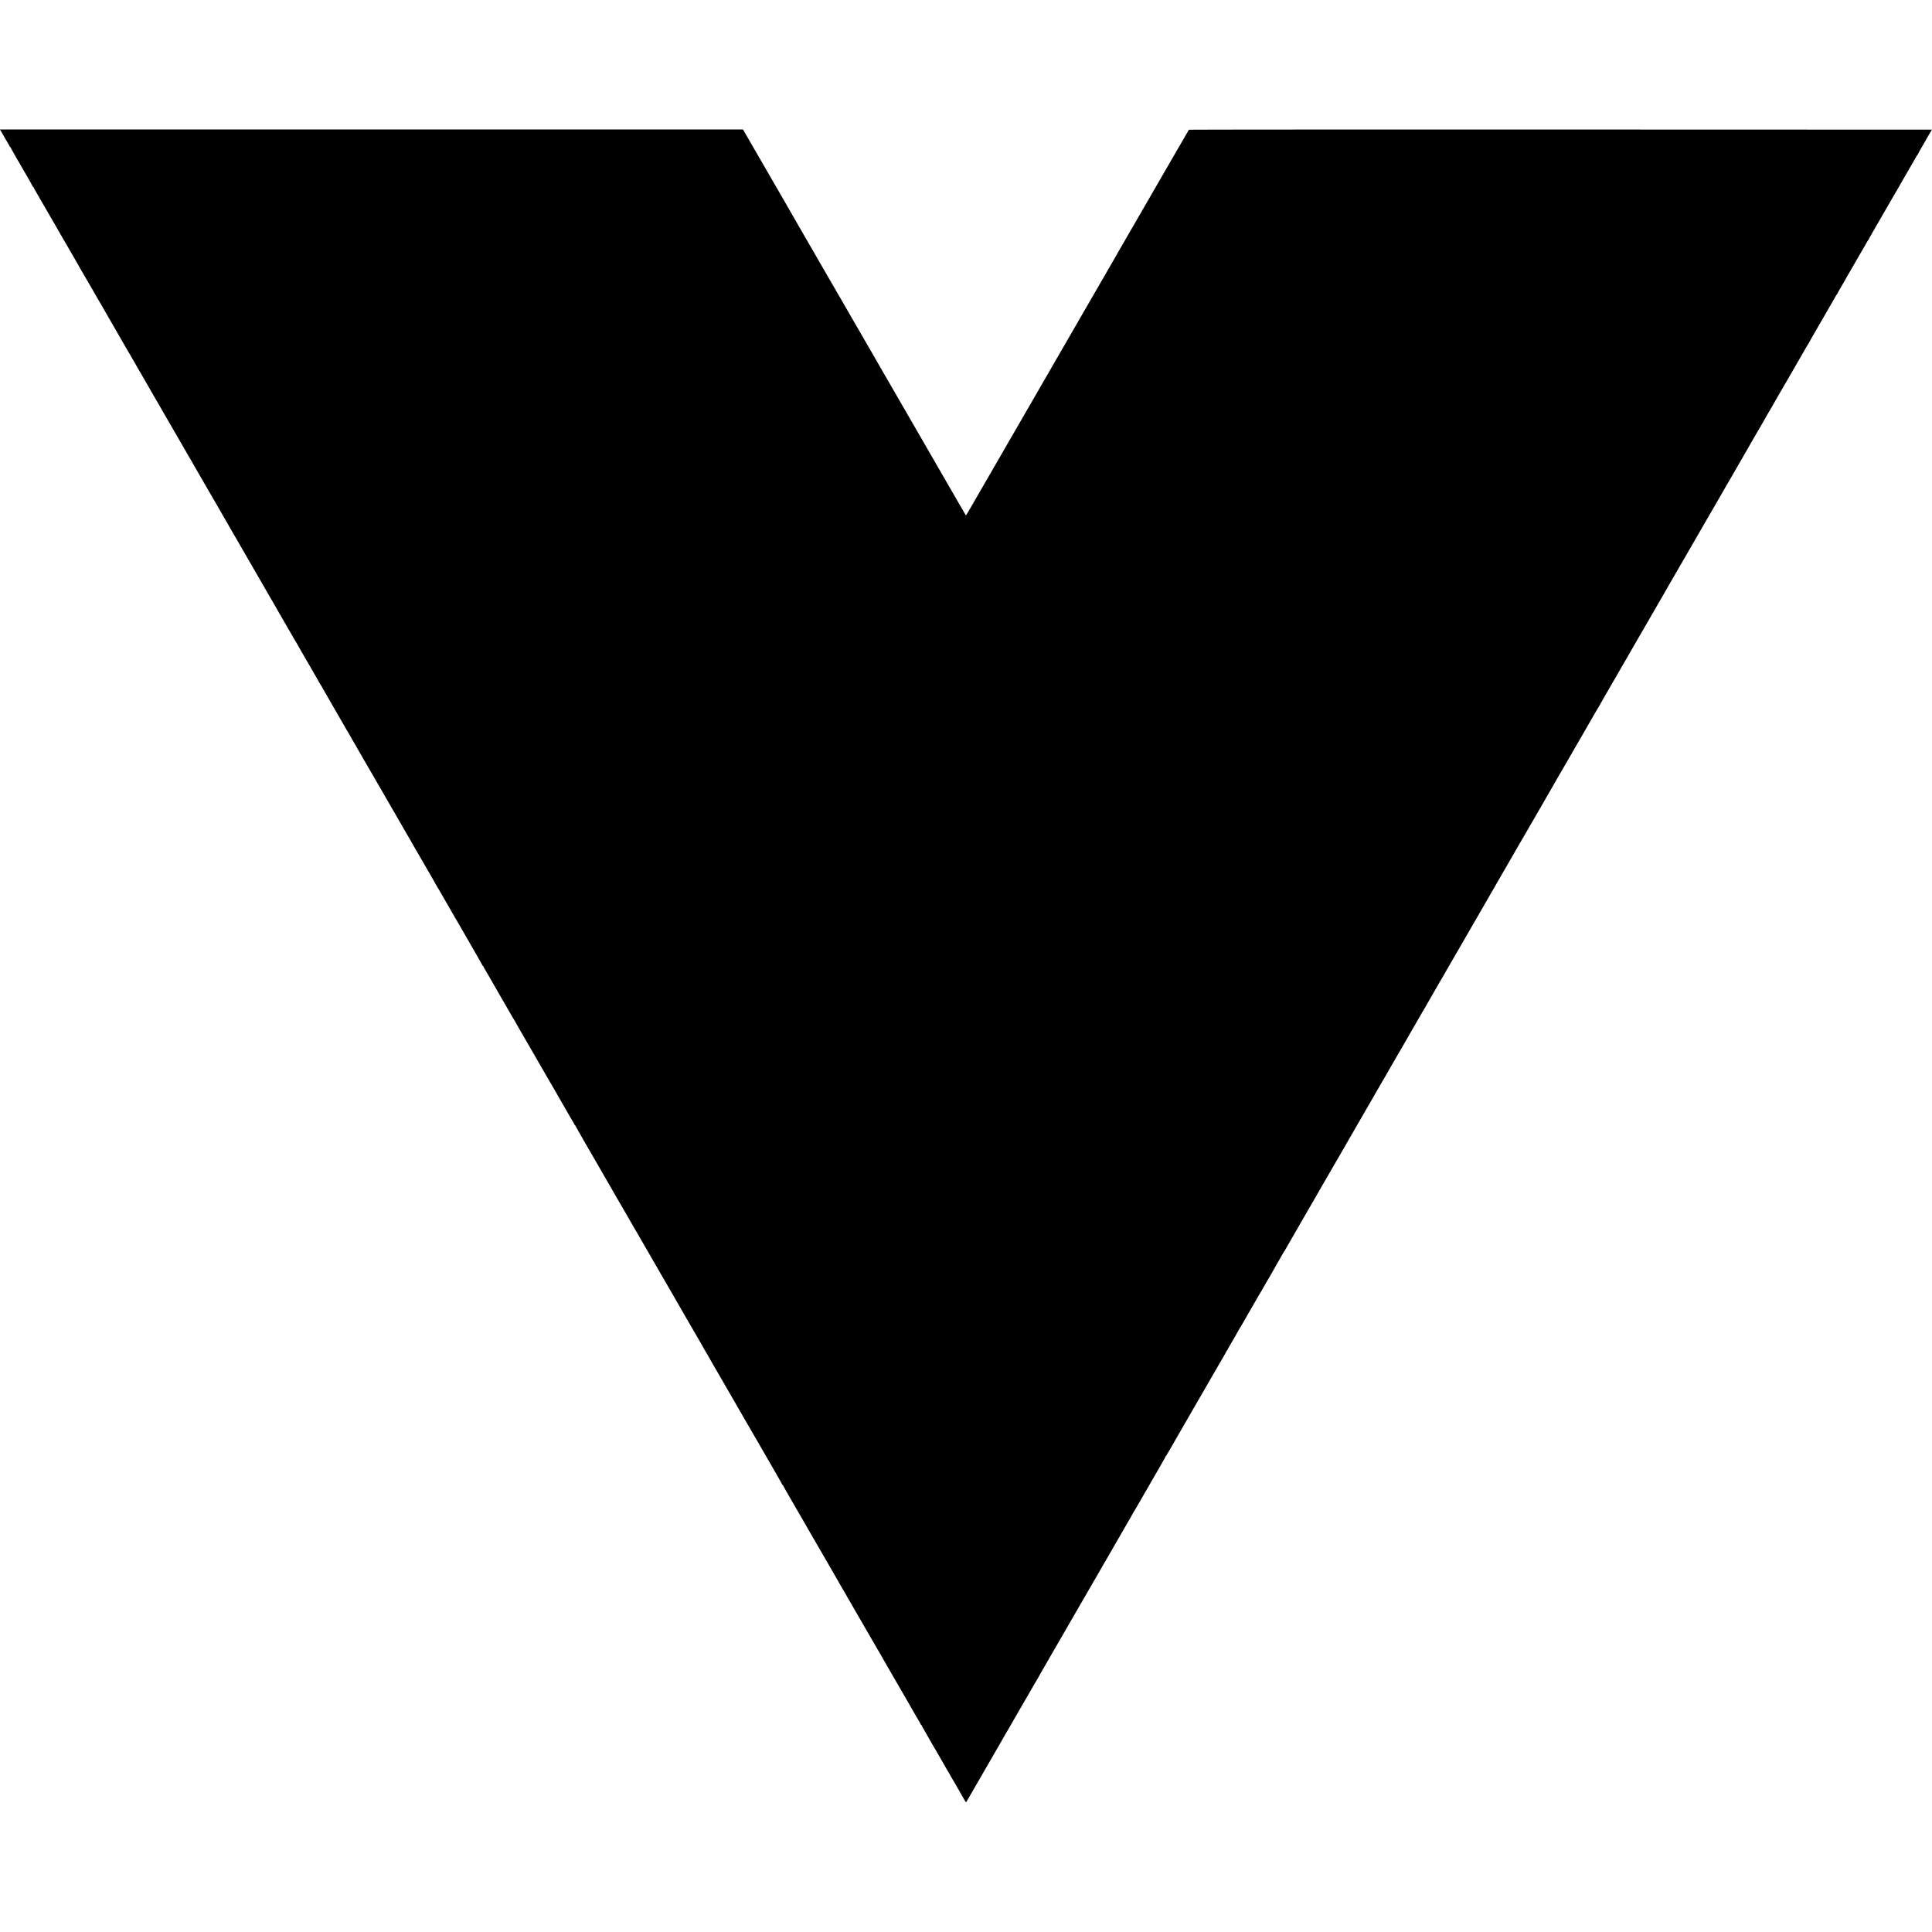
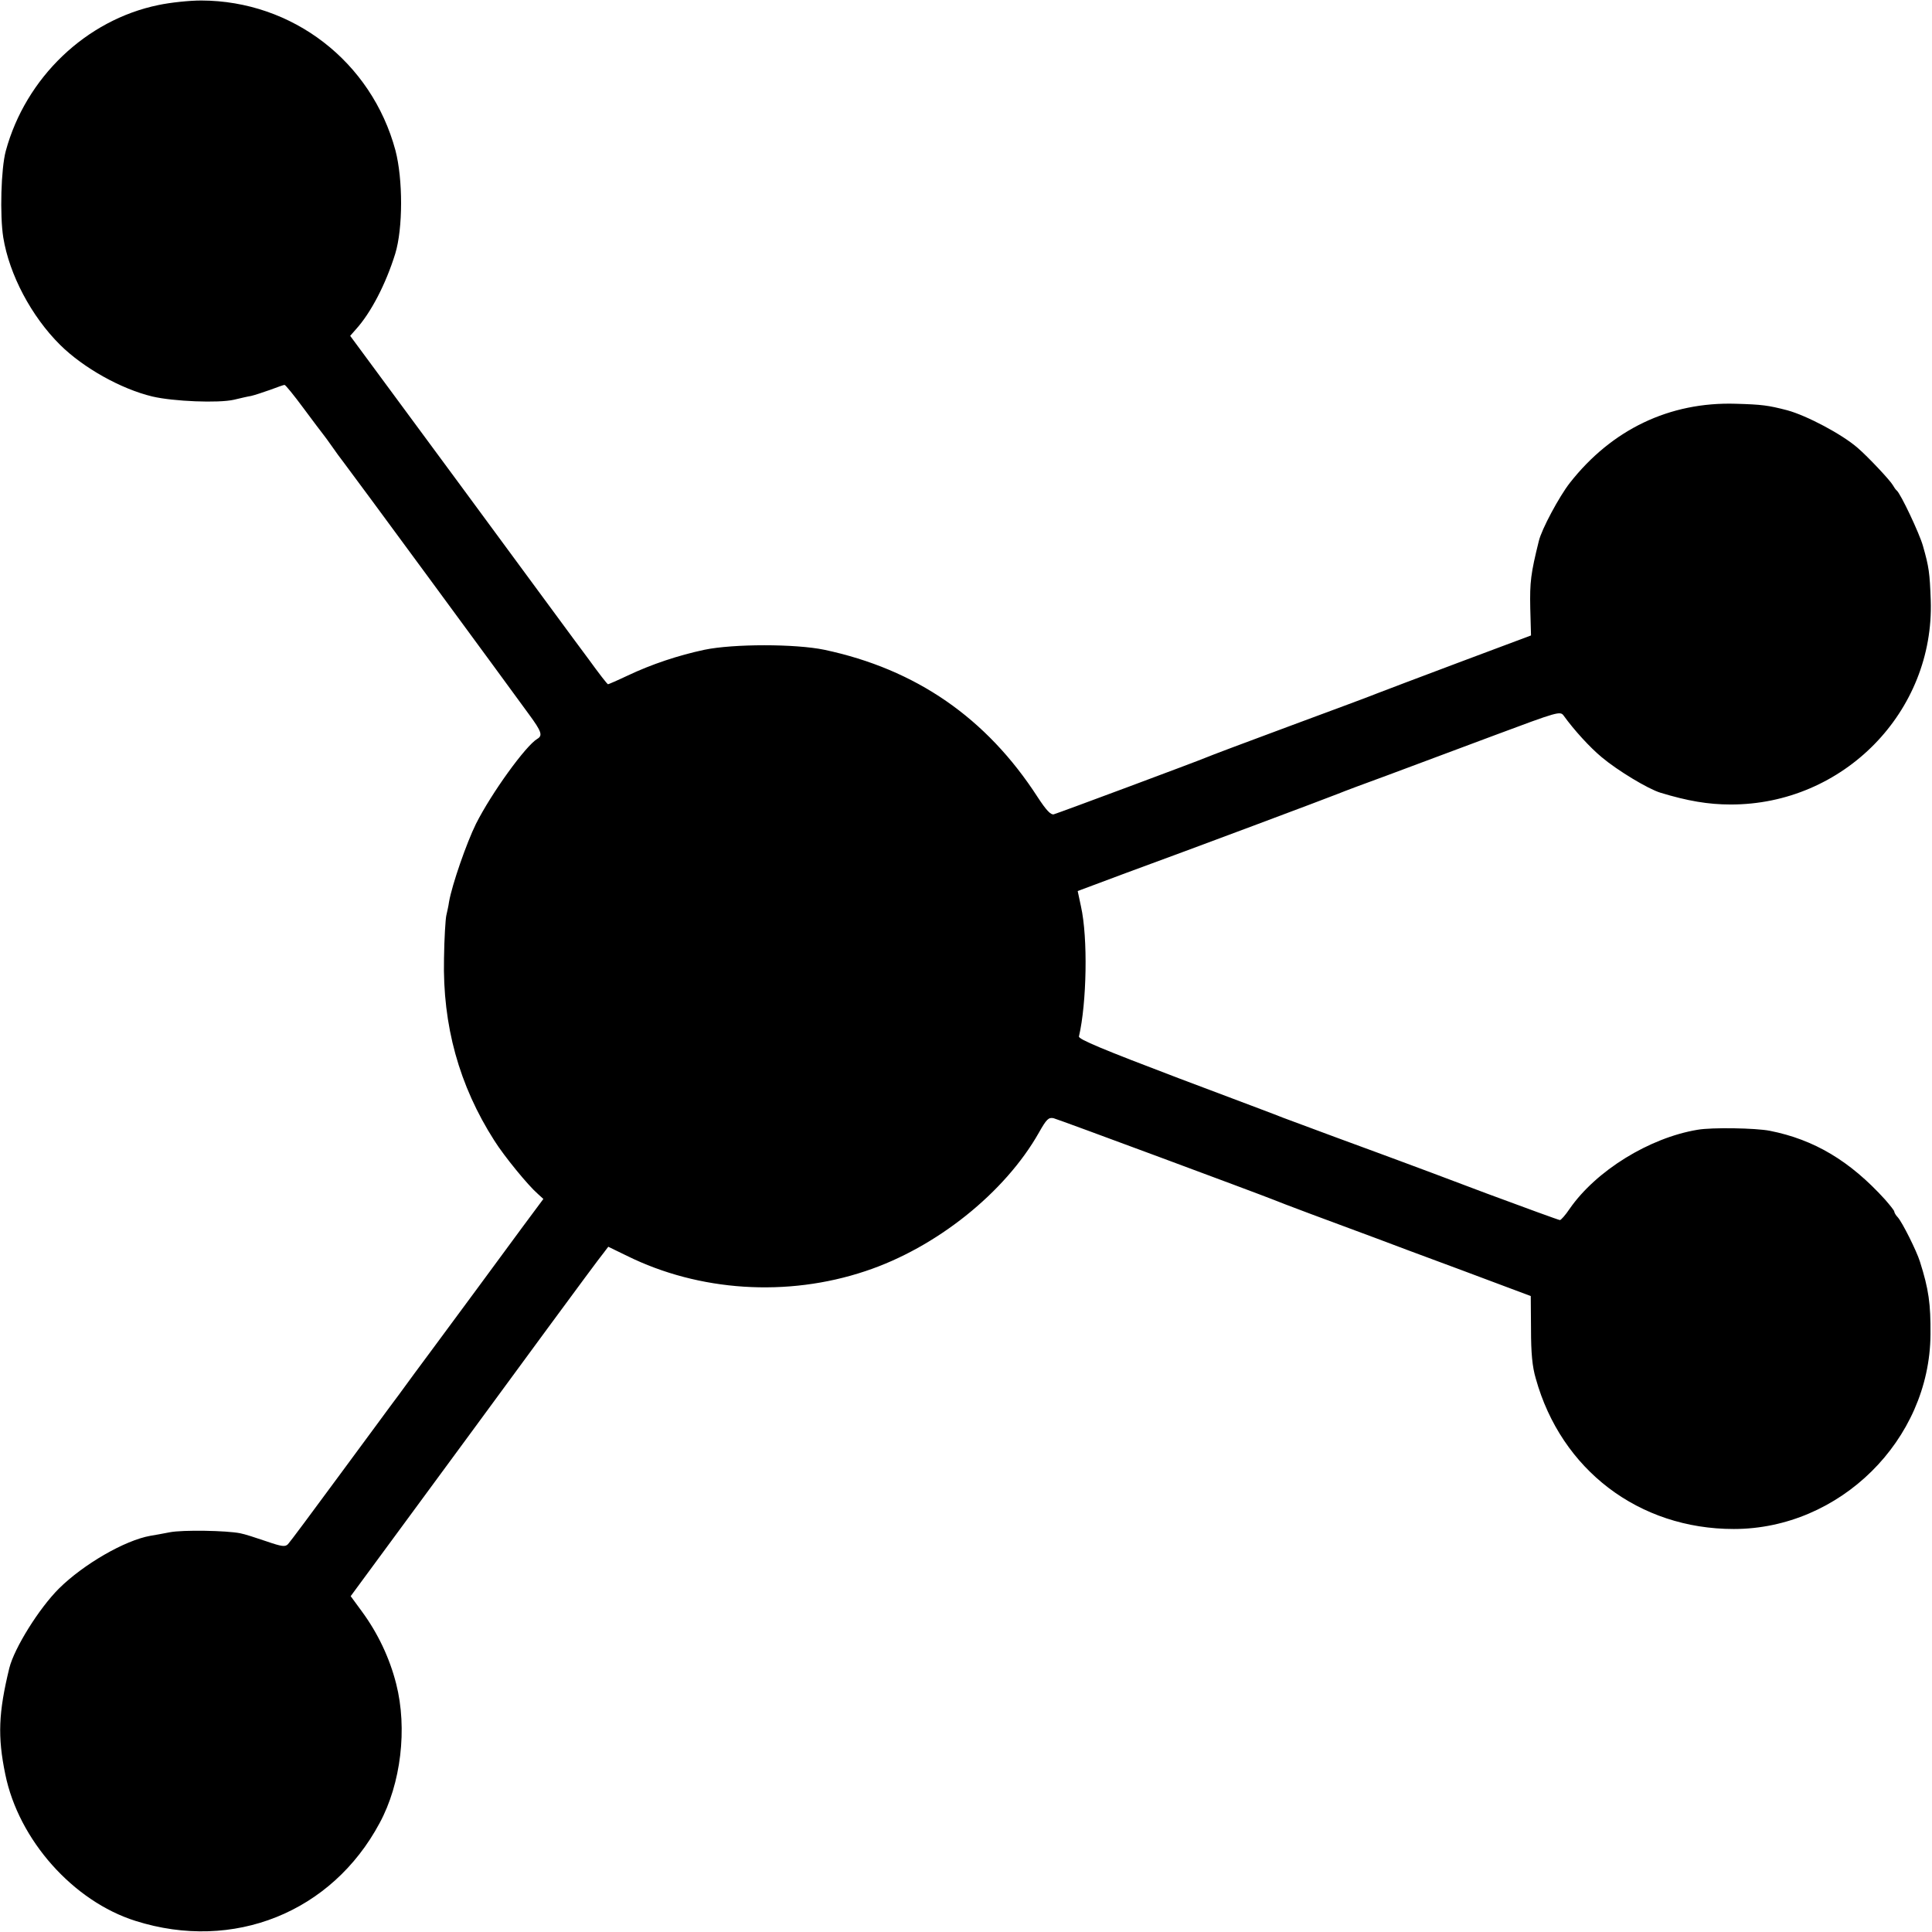
- <svg xmlns="http://www.w3.org/2000/svg" version="1.0" width="16pt" height="16pt" viewBox="0 0 16 16" preserveAspectRatio="xMidYMid meet">
-   <g transform="translate(0,16) scale(0.00032,-0.00032)" fill="#000000" stroke="none">
-     <path d="M18 46618 c45 -75 122 -207 122 -211 0 -2 25 -45 55 -95 30 -50 55 -96 55 -102 0 -5 5 -10 10 -10 6 0 10 -4 10 -9 0 -5 73 -135 161 -288 89 -153 173 -298 187 -323 14 -25 32 -57 41 -72 88 -149 187 -324 189 -335 2 -7 8 -13 13 -13 5 0 9 -4 9 -10 0 -5 46 -89 103 -187 175 -302 490 -846 507 -876 8 -16 20 -36 25 -45 28 -46 290 -498 339 -585 13 -23 74 -129 136 -236 61 -107 123 -215 137 -240 14 -25 29 -50 33 -56 5 -5 23 -37 40 -70 18 -33 38 -67 44 -75 11 -16 21 -33 63 -109 14 -25 29 -50 33 -56 4 -5 21 -35 38 -65 55 -100 261 -455 269 -465 4 -5 14 -21 20 -35 15 -29 41 -75 103 -180 24 -41 52 -88 60 -105 9 -16 57 -100 107 -185 112 -193 362 -626 380 -660 8 -14 23 -38 33 -55 11 -16 23 -37 27 -45 4 -8 26 -46 48 -85 23 -38 53 -90 67 -115 46 -81 64 -113 178 -310 62 -107 121 -210 132 -227 37 -67 56 -99 85 -148 16 -27 32 -57 36 -65 4 -8 15 -27 25 -42 9 -15 53 -89 96 -165 44 -76 177 -307 296 -513 120 -206 268 -463 330 -570 131 -227 117 -203 200 -348 36 -62 73 -125 82 -140 10 -15 21 -34 25 -42 4 -8 20 -37 36 -65 17 -27 38 -65 48 -82 49 -85 64 -111 87 -153 13 -25 28 -49 32 -55 4 -5 78 -134 165 -285 87 -151 166 -288 176 -305 10 -16 26 -43 35 -59 9 -17 125 -217 257 -445 132 -229 253 -441 270 -471 17 -30 45 -79 64 -108 18 -29 33 -54 33 -57 0 -2 20 -37 44 -77 24 -40 123 -212 221 -383 97 -170 190 -330 205 -355 16 -25 39 -65 53 -90 13 -25 81 -144 152 -265 70 -121 137 -238 150 -260 12 -22 37 -65 55 -95 18 -30 43 -73 55 -95 12 -22 48 -85 80 -140 77 -132 163 -280 190 -330 13 -22 71 -123 130 -225 59 -102 116 -199 126 -217 10 -17 29 -50 43 -72 15 -22 26 -43 26 -45 0 -2 27 -50 60 -106 33 -56 60 -103 60 -105 0 -2 55 -98 90 -155 8 -14 182 -316 239 -414 13 -22 45 -79 72 -124 27 -46 49 -86 49 -89 0 -2 14 -24 30 -48 16 -24 30 -46 30 -49 0 -5 74 -135 100 -176 5 -8 24 -42 43 -75 50 -88 58 -101 262 -455 104 -179 199 -345 213 -370 14 -25 28 -49 32 -55 4 -5 17 -26 28 -45 10 -19 62 -109 114 -200 114 -197 133 -230 170 -295 16 -27 33 -57 38 -65 17 -28 96 -165 103 -180 4 -8 16 -28 26 -45 10 -16 77 -131 148 -255 72 -124 181 -313 243 -420 62 -107 121 -209 131 -227 35 -62 323 -560 392 -678 38 -66 83 -145 100 -175 16 -30 33 -59 37 -65 4 -5 17 -27 29 -47 34 -61 56 -100 90 -156 17 -29 31 -55 31 -57 0 -2 17 -32 39 -67 21 -35 134 -229 251 -433 117 -203 235 -407 261 -451 27 -45 49 -85 49 -88 0 -4 8 -19 19 -34 15 -21 200 -341 309 -533 10 -19 33 -58 51 -87 17 -29 31 -54 31 -56 0 -2 25 -44 55 -94 30 -50 55 -95 55 -98 0 -4 6 -15 14 -23 7 -9 27 -41 43 -71 17 -30 170 -297 342 -594 171 -296 311 -542 311 -547 0 -5 5 -9 10 -9 6 0 10 -4 10 -10 0 -5 22 -47 49 -92 27 -46 58 -99 68 -118 24 -43 81 -140 93 -160 5 -8 66 -114 135 -235 69 -121 130 -227 135 -235 12 -21 259 -447 283 -490 10 -19 28 -47 38 -62 11 -14 19 -29 19 -32 0 -3 37 -69 83 -148 99 -170 305 -526 337 -583 13 -22 31 -53 41 -70 11 -16 22 -37 26 -45 7 -14 82 -146 103 -180 14 -24 181 -311 205 -355 13 -22 46 -80 75 -130 29 -49 64 -110 78 -135 14 -25 51 -88 82 -140 31 -52 59 -102 63 -110 4 -8 18 -33 31 -55 205 -353 284 -489 309 -535 17 -30 45 -78 62 -106 18 -28 36 -60 39 -72 4 -12 12 -22 17 -22 5 0 9 -4 9 -10 0 -5 109 -197 241 -427 133 -230 250 -431 259 -448 51 -90 222 -385 280 -485 37 -63 78 -135 92 -160 14 -25 67 -117 118 -205 51 -88 101 -175 111 -193 34 -58 55 -95 149 -257 51 -88 101 -173 110 -190 9 -16 76 -131 147 -255 72 -124 140 -241 151 -260 61 -108 281 -489 355 -615 38 -66 77 -133 87 -150 35 -63 91 -161 100 -175 14 -23 99 -169 128 -220 54 -97 135 -235 142 -245 4 -5 20 -32 35 -60 26 -48 238 -416 276 -480 10 -16 26 -46 37 -65 30 -53 382 -661 403 -695 10 -16 22 -37 26 -45 4 -8 26 -48 50 -88 24 -41 43 -75 43 -77 0 -2 22 -40 50 -85 27 -45 50 -84 50 -86 0 -3 38 -69 83 -147 84 -142 302 -520 340 -587 10 -19 34 -60 52 -90 18 -30 44 -75 57 -100 14 -25 45 -79 70 -120 25 -41 56 -96 70 -121 14 -25 77 -133 138 -240 62 -107 122 -210 132 -229 25 -43 310 -535 337 -581 11 -19 26 -45 34 -59 17 -32 238 -414 266 -460 11 -19 24 -41 28 -49 3 -7 75 -133 160 -278 84 -146 153 -269 153 -274 0 -5 5 -9 10 -9 6 0 10 -4 10 -10 0 -5 82 -150 181 -322 182 -314 201 -346 240 -415 12 -21 80 -139 152 -263 71 -124 141 -245 155 -270 14 -25 28 -49 32 -55 6 -8 145 -248 220 -380 37 -66 209 -362 229 -395 11 -19 24 -42 28 -49 4 -8 67 -118 140 -243 73 -125 133 -230 133 -233 0 -2 15 -28 33 -57 19 -29 47 -78 64 -108 17 -30 53 -93 79 -139 53 -90 82 -141 157 -272 82 -142 115 -199 381 -659 142 -245 268 -463 281 -485 12 -22 71 -125 132 -230 60 -104 172 -298 248 -430 76 -132 146 -253 156 -270 11 -16 22 -36 26 -44 3 -8 30 -54 60 -103 29 -49 53 -91 53 -93 0 -3 18 -34 40 -70 22 -36 40 -67 40 -69 0 -2 37 -66 81 -142 45 -77 98 -168 119 -204 20 -36 47 -81 58 -100 12 -19 27 -47 33 -62 6 -16 15 -28 20 -28 5 0 9 -4 9 -9 0 -6 63 -118 140 -251 77 -133 140 -243 140 -245 0 -2 18 -33 41 -70 22 -37 49 -83 60 -101 10 -19 29 -51 40 -71 25 -45 109 -189 126 -218 7 -11 17 -29 22 -40 6 -11 22 -38 35 -60 14 -22 37 -62 52 -90 14 -27 35 -62 45 -77 11 -14 19 -29 19 -32 0 -3 18 -35 40 -71 22 -36 40 -67 40 -69 0 -2 19 -35 42 -72 23 -38 55 -94 72 -124 26 -47 139 -244 171 -298 6 -9 21 -36 34 -60 28 -48 37 -51 51 -19 6 12 19 36 29 52 10 17 27 46 38 65 11 19 104 181 208 360 103 179 199 345 213 370 14 25 42 74 64 109 21 34 38 65 38 67 0 2 18 33 40 69 22 36 40 67 40 69 0 3 177 310 199 346 16 26 136 234 140 244 2 5 25 44 52 88 27 44 49 81 49 84 0 2 18 34 40 70 22 36 40 67 40 69 0 2 20 36 43 77 35 58 169 289 297 513 9 17 50 86 90 155 40 69 86 150 103 180 16 30 35 62 41 70 6 8 16 24 22 35 35 64 72 129 167 293 59 100 116 199 127 220 11 20 30 53 41 72 43 72 1070 1850 1121 1940 14 25 65 113 113 195 48 83 96 166 107 185 10 19 28 50 38 68 11 18 73 124 137 235 64 111 175 303 246 427 71 124 173 299 225 390 52 91 116 202 143 248 27 45 49 85 49 89 0 4 6 14 14 22 7 9 28 43 46 76 26 47 251 436 378 655 11 19 29 51 40 70 11 19 101 176 201 348 99 172 181 317 181 323 0 5 5 9 10 9 6 0 10 5 10 11 0 6 8 23 18 37 11 15 32 52 49 82 16 30 130 228 253 440 122 212 234 405 248 430 13 25 39 70 57 100 39 65 69 117 130 225 25 44 50 87 55 95 12 19 78 134 220 380 61 107 129 224 150 260 161 277 222 382 246 425 15 28 47 83 71 123 24 41 43 78 43 83 0 5 4 9 8 9 4 0 13 12 19 28 7 15 23 45 36 67 66 110 277 478 277 483 0 3 6 13 14 21 7 9 27 41 43 71 17 30 45 80 63 110 34 57 375 649 394 685 6 11 16 27 22 35 6 8 26 42 44 75 18 33 41 74 51 90 10 17 24 41 32 55 54 97 72 128 88 152 11 14 19 28 19 30 0 3 79 141 175 308 96 167 175 305 175 308 0 3 6 13 14 21 7 9 26 39 41 66 33 60 276 483 338 587 24 40 46 80 50 88 4 8 13 24 20 35 14 23 95 163 125 215 11 19 52 91 92 160 40 69 80 139 90 155 9 17 103 179 207 360 105 182 200 346 211 365 103 181 463 802 489 845 7 11 15 27 19 35 4 8 29 51 55 95 64 110 828 1433 848 1470 9 17 24 41 33 55 9 14 29 48 45 77 15 28 52 93 82 145 30 51 62 107 71 123 17 30 231 398 400 690 51 88 103 179 115 202 12 23 26 48 32 55 6 7 24 38 40 68 17 30 61 107 98 170 37 63 84 144 103 180 19 36 41 72 48 81 8 8 14 18 14 21 0 4 27 51 59 106 32 55 72 124 89 154 16 29 71 125 122 213 51 88 104 180 118 205 13 25 28 50 32 55 4 6 17 26 28 45 11 19 45 80 77 135 31 55 66 116 77 135 11 19 88 152 171 295 401 694 620 1072 650 1125 11 19 87 152 170 295 83 143 158 273 166 288 9 16 21 36 26 45 6 9 31 52 55 96 25 43 54 94 66 115 11 20 95 164 186 321 91 157 173 299 182 315 9 17 26 46 37 65 12 19 66 114 121 210 56 96 108 186 117 200 8 14 24 40 34 59 24 45 383 664 412 713 5 9 17 29 26 45 15 28 120 210 241 419 36 61 68 117 72 125 4 8 12 23 19 34 35 57 245 420 262 453 11 20 35 61 53 90 17 29 32 54 32 56 0 3 28 51 62 108 33 57 70 119 80 138 10 19 23 42 28 50 5 8 32 53 59 100 27 47 149 258 271 470 122 212 234 405 248 430 30 53 62 108 80 135 6 11 15 27 19 35 4 8 85 150 181 315 96 165 187 323 202 350 31 56 116 202 130 225 5 8 25 42 43 75 19 33 92 159 162 280 149 257 157 271 202 350 19 33 38 67 43 75 9 14 228 392 275 475 12 22 55 96 95 165 40 69 80 139 90 155 24 42 202 350 221 383 9 15 27 47 41 72 14 25 75 131 136 236 61 106 121 210 134 232 99 172 271 470 279 482 5 8 23 40 40 70 18 30 81 141 142 245 60 105 121 210 135 235 14 25 71 124 127 220 56 96 143 247 194 335 51 88 96 167 102 175 14 24 180 311 204 355 23 43 340 590 356 615 5 8 50 87 101 175 171 301 517 898 582 1008 25 43 46 81 46 83 0 2 12 23 27 47 14 23 40 67 56 97 16 30 35 62 42 70 7 8 15 22 18 30 4 8 20 38 37 65 16 28 33 57 37 65 6 12 111 196 143 250 5 8 55 95 112 193 57 98 113 195 126 215 12 20 27 46 32 57 6 11 14 27 20 35 5 8 76 130 156 270 80 140 165 287 187 325 23 39 52 90 66 115 13 25 30 52 37 61 8 8 14 18 14 21 0 4 41 77 92 165 50 87 175 302 276 478 101 176 208 360 236 408 28 49 67 117 86 152 19 35 41 70 48 77 6 6 12 15 12 19 0 7 124 224 167 291 12 21 23 40 23 42 0 2 21 40 46 83 26 43 55 92 64 109 54 95 327 568 354 614 19 30 45 75 59 100 71 128 82 145 89 148 4 2 8 8 8 13 0 5 42 82 94 172 311 538 496 858 518 897 14 25 40 70 58 100 18 30 42 71 53 90 10 19 79 139 152 265 73 127 142 246 153 265 10 19 43 76 72 125 29 50 63 108 75 130 65 116 80 140 87 143 4 2 8 8 8 12 0 8 114 212 140 250 6 8 14 24 20 35 5 11 54 97 108 190 l100 170 -9611 3 c-5286 1 -9614 -1 -9618 -5 -5 -6 -419 -719 -619 -1068 -89 -155 -267 -463 -323 -560 -38 -66 -81 -140 -95 -165 -31 -56 -263 -457 -526 -910 -110 -190 -224 -388 -254 -440 -29 -52 -61 -109 -71 -125 -23 -39 -243 -420 -268 -465 -11 -19 -204 -352 -428 -740 -224 -388 -477 -826 -563 -975 -85 -148 -185 -322 -222 -385 -37 -63 -120 -207 -185 -320 -65 -113 -177 -306 -248 -430 -72 -124 -172 -297 -222 -385 -51 -88 -142 -245 -202 -350 -131 -226 -247 -427 -408 -705 -65 -113 -249 -432 -410 -710 -160 -278 -388 -673 -506 -877 -118 -205 -216 -373 -219 -373 -3 0 -52 82 -109 183 -58 100 -144 250 -192 332 -95 164 -402 696 -647 1120 -85 149 -228 396 -317 550 -212 365 -982 1700 -1008 1745 -10 19 -43 76 -72 125 -29 50 -64 110 -77 135 -14 25 -63 110 -110 190 -47 80 -96 165 -110 190 -14 25 -99 171 -188 325 -89 154 -174 300 -188 325 -13 25 -64 113 -112 195 -48 83 -140 242 -205 355 -65 113 -183 317 -263 454 -79 137 -152 264 -163 282 -50 89 -335 583 -354 614 -12 19 -34 58 -50 85 -15 28 -129 226 -253 440 -124 215 -235 408 -247 430 -12 22 -69 121 -127 220 -58 99 -226 389 -373 645 -148 256 -324 561 -392 678 -67 117 -134 232 -147 255 -13 23 -33 59 -46 80 l-22 37 -9615 0 -9615 0 20 -32z" />
-   </g>
+ <svg xmlns="http://www.w3.org/2000/svg" version="1" width="1024" height="1024" viewBox="0 0 768 768">
+   <path d="M63 2C34.2 7.9 10.2 30.9 2.3 60c-1.9 7-2.4 25.6-1 34.4 2.4 14.8 11.2 31.4 22.6 42.7 9.3 9.2 24.2 17.5 36.6 20.5 8.5 2 26.4 2.7 32.5 1.3 2.5-.6 5.5-1.3 6.8-1.5 1.3-.3 4.7-1.4 7.5-2.4 2.9-1.1 5.5-2 5.8-2 .4 0 3.8 4.2 7.5 9.2 3.8 5.1 7.3 9.8 7.9 10.5.5.6 2.1 2.8 3.5 4.8s3.4 4.8 4.6 6.3c2.3 2.9 66.1 89.7 73.7 100.2 5 6.8 5.5 8.4 3.3 9.7-4.6 2.7-18.2 21.5-24.4 33.8-3.7 7.5-9.5 24.1-10.7 31-.2 1.6-.8 4.1-1.1 5.5-.3 1.4-.8 9-.9 17-.6 26.6 6 50.5 20 72.4 3.9 6.2 13.4 17.8 17.2 21.1l2.3 2.1-8.1 10.9c-11.1 15.1-24.8 33.7-35.4 48-4.9 6.6-11.2 15.1-14 19-2.9 3.8-13.6 18.5-24 32.5-10.3 14-19.3 26.1-20 26.8-1.1 1.2-2.5 1-8.6-1.1-4.1-1.4-8.7-2.9-10.4-3.2-5.4-1.1-22.9-1.4-28-.4-2.7.5-6.2 1.2-7.7 1.4-10.2 1.8-26.6 11.3-36.4 21-7.9 7.9-17.7 23.6-19.7 31.6-4.3 17.7-4.7 27.2-1.6 42.2 5.3 26.1 27 50.5 51.8 58.3 38.9 12.3 78-3.4 97-38.9 8.5-15.7 11.1-37.6 6.6-55.3-2.6-10.3-7.3-20.2-13.7-28.9l-4.4-6 18.4-25c23.7-32.2 35.1-47.7 59.9-81.5 11.1-15.1 21.1-28.6 22.2-29.9l1.9-2.5 7.4 3.6c28.7 14.2 63.7 16.5 94.8 6.1 28.1-9.3 55.5-31.2 69-55.1 3-5.3 3.8-6.1 5.8-5.7 2 .5 81.4 30 87.4 32.4 2 .9 24.2 9.2 41.3 15.5 3.3 1.3 18.4 6.9 33.5 12.5l27.5 10.3.1 13.2c0 9.4.5 14.9 1.9 19.6 10.1 36.3 41 59.8 78.7 59.8 42.1 0 77.9-35.3 78.2-77.3.1-12.2-.7-18-4.2-29-1.3-4.2-7-15.6-8.8-17.6-.8-.8-1.4-1.9-1.4-2.3 0-.4-1.7-2.5-3.7-4.8-13.9-15.3-28.1-23.8-45.8-27.3-5.6-1.1-23-1.4-28.7-.4-19.2 3.2-40.4 16.3-50.9 31.5-1.6 2.4-3.4 4.4-3.8 4.4-.4 0-13.6-4.8-29.2-10.6-15.6-5.9-31.1-11.7-34.4-12.9-3.3-1.2-14.8-5.5-25.5-9.4-10.7-4-20.2-7.5-21-7.8-.8-.4-19.5-7.4-41.5-15.7-30-11.4-39.9-15.5-39.6-16.6 3.1-13.3 3.6-39.2.8-51.7l-1.3-6.1 19-7.1c26.8-9.8 80.4-29.9 84.6-31.6 1.9-.8 10.7-4.1 19.5-7.3 8.8-3.3 27.9-10.4 42.3-15.8 25.7-9.6 26.4-9.8 27.8-7.9 4.1 5.7 10.4 12.6 15.1 16.5 6.3 5.3 18.4 12.6 23.3 14.1 10.8 3.3 19.1 4.7 27.9 4.7 44.9.1 81.1-36.9 79.6-81.2-.4-10.9-.7-13.2-3.1-21.6-1.4-5-8.9-20.8-10.4-22-.4-.3-1.1-1.3-1.6-2.2-1.1-1.9-9.8-11.2-14-14.8-6.2-5.4-20.2-12.8-27.9-14.9-7.7-2-10.1-2.3-20.5-2.6-26.3-.8-49.3 10.2-66 31.5-4.2 5.4-11.2 18.4-12.3 23.1-3.2 12.9-3.6 16.3-3.4 26.5l.3 11-29.1 10.9c-15.9 6-30.3 11.4-32 12.1-1.6.7-17.2 6.5-34.5 12.9s-32.4 12.1-33.5 12.6c-2.7 1.2-58.5 22-60.6 22.6-1.2.3-3-1.6-6.4-6.8-20.4-31.6-48.5-50.9-84.8-58.6-11.5-2.4-36.2-2.4-47.7 0-10.3 2.2-20.9 5.7-30.6 10.3-4 1.9-7.5 3.4-7.7 3.4-.3 0-3.7-4.4-7.6-9.8-4-5.3-26.9-36.5-51-69.2l-43.9-59.5 2.2-2.5c6.1-6.7 12-18.2 15.7-30.1 3.1-10.1 3.1-29.6.1-41.1C147.7 24.5 116.3.3 80 .2 75.3.2 67.7 1 63 2z" />
</svg>
